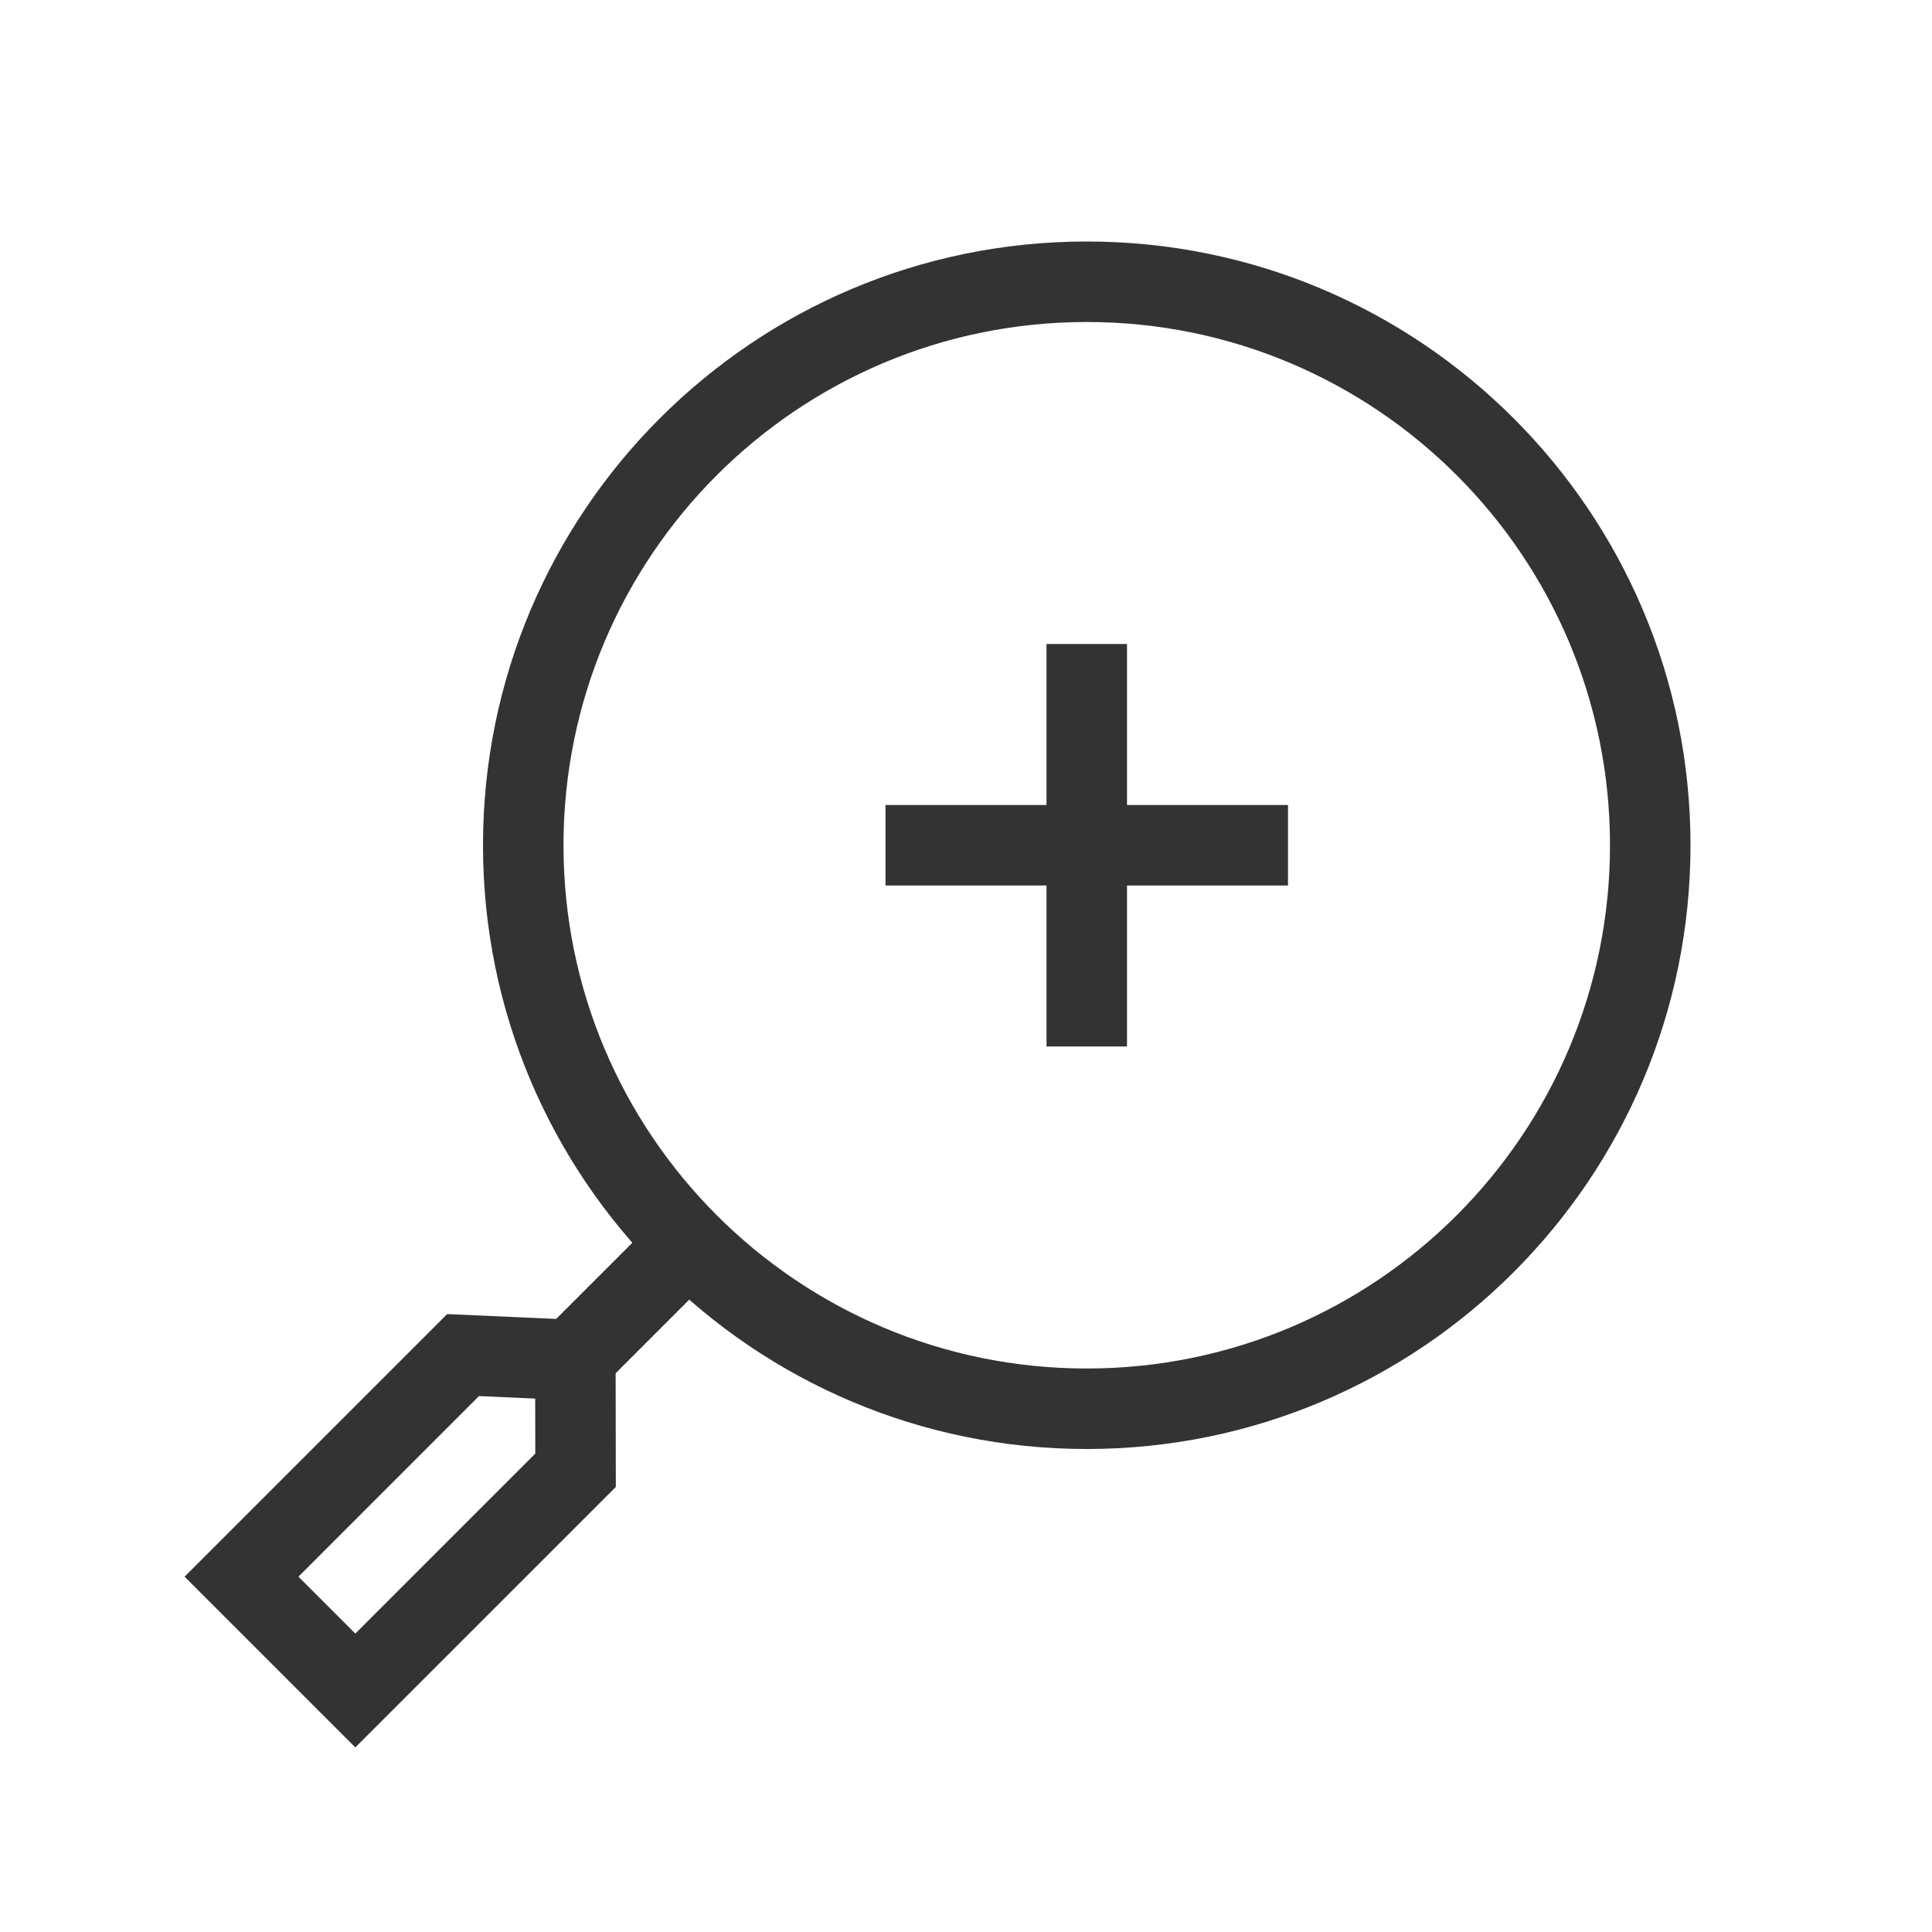
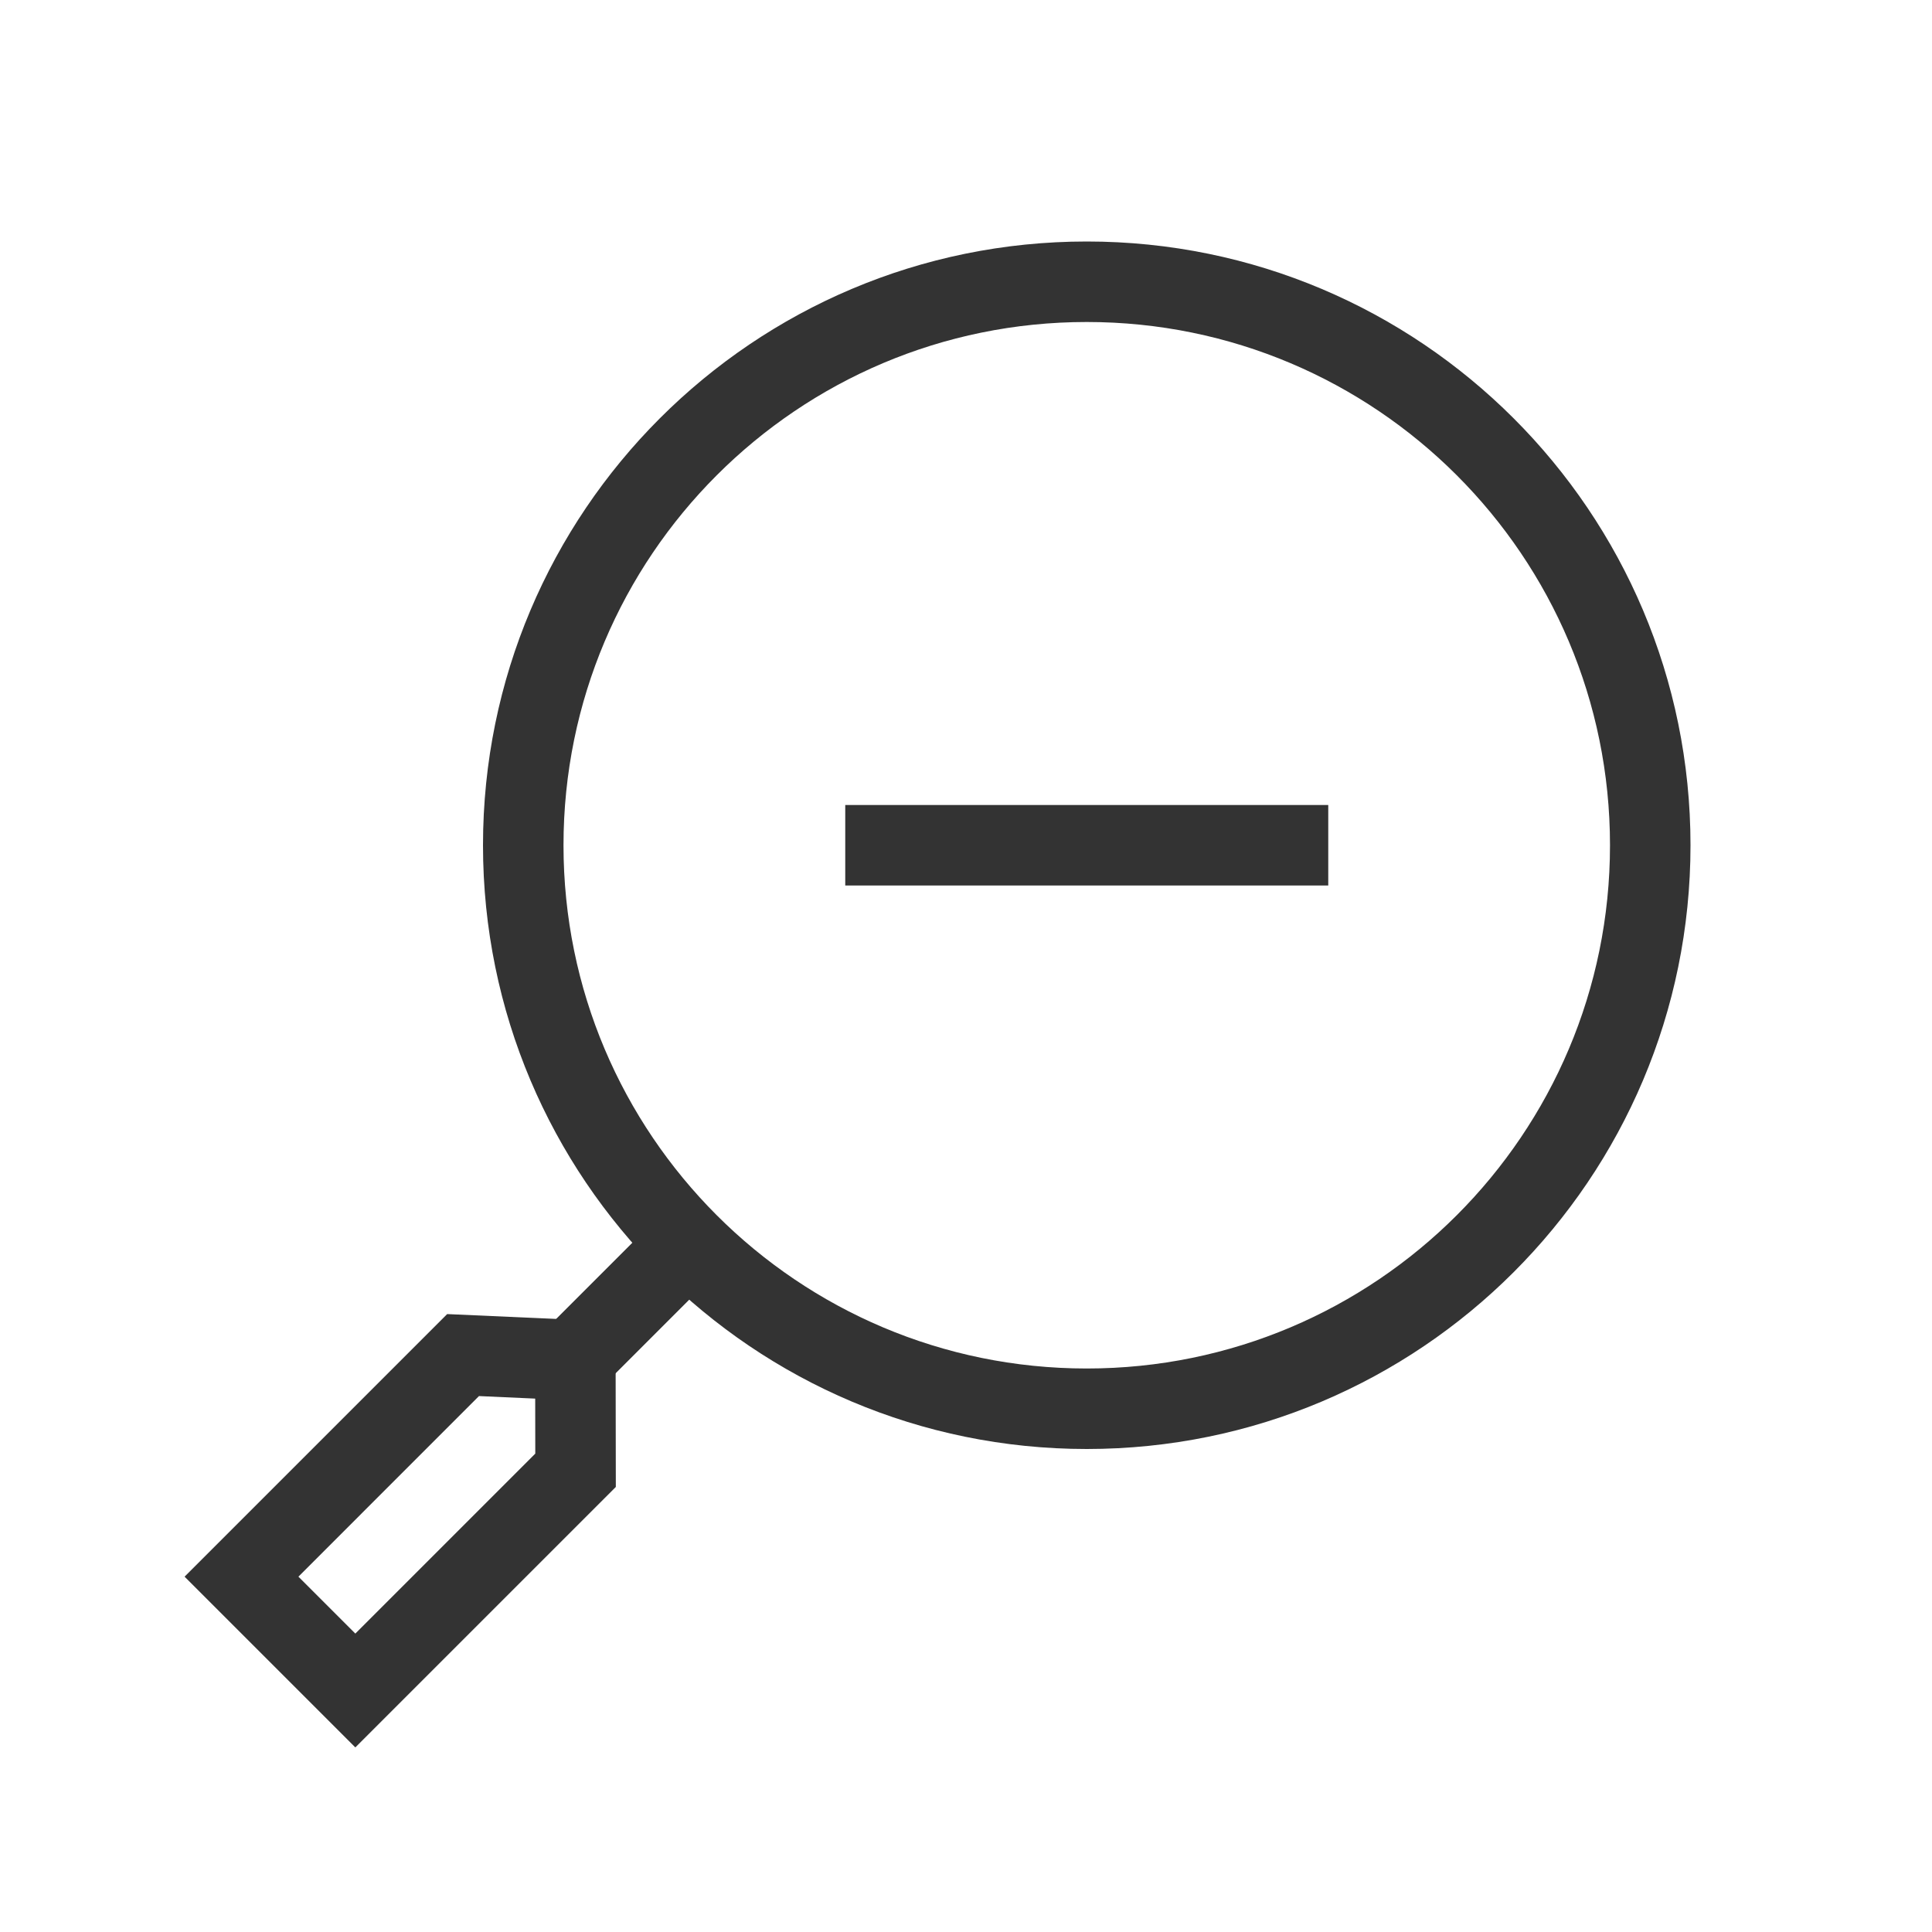
<svg xmlns="http://www.w3.org/2000/svg" width="48" height="48" viewBox="0 0 48 48" fill="none">
-   <path fill-rule="evenodd" clip-rule="evenodd" d="M32 22H22V20H32V22Z" fill="#333333" />
-   <path fill-rule="evenodd" clip-rule="evenodd" d="M28 16V26H26V16H28Z" fill="#333333" />
-   <path fill-rule="evenodd" clip-rule="evenodd" d="M18.207 31.207L14.207 35.207L12.793 33.793L16.793 29.793L18.207 31.207Z" fill="#333333" />
+   <path fill-rule="evenodd" clip-rule="evenodd" d="M17.707 31.707L14.207 35.207L12.793 33.793L16.293 30.293L17.707 31.707Z" fill="#333333" />
  <path fill-rule="evenodd" clip-rule="evenodd" d="M4.586 39.172L11.11 32.648L14.228 32.787L15.295 33.854L15.3 36.943L8.828 43.414L4.586 39.172ZM7.414 39.172L8.828 40.586L13.299 36.115L13.297 34.748L11.9 34.685L7.414 39.172Z" fill="#333333" />
+   <path fill-rule="evenodd" clip-rule="evenodd" d="M33 22H21V20H33V22Z" fill="#333333" />
  <path fill-rule="evenodd" clip-rule="evenodd" d="M27 34C34.18 34 40 28.18 40 21C40 13.82 34.18 8 27 8C19.82 8 14 13.82 14 21C14 28.18 19.82 34 27 34ZM27 36C35.284 36 42 29.284 42 21C42 12.716 35.284 6 27 6C18.716 6 12 12.716 12 21C12 29.284 18.716 36 27 36Z" fill="#333333" />
</svg>
